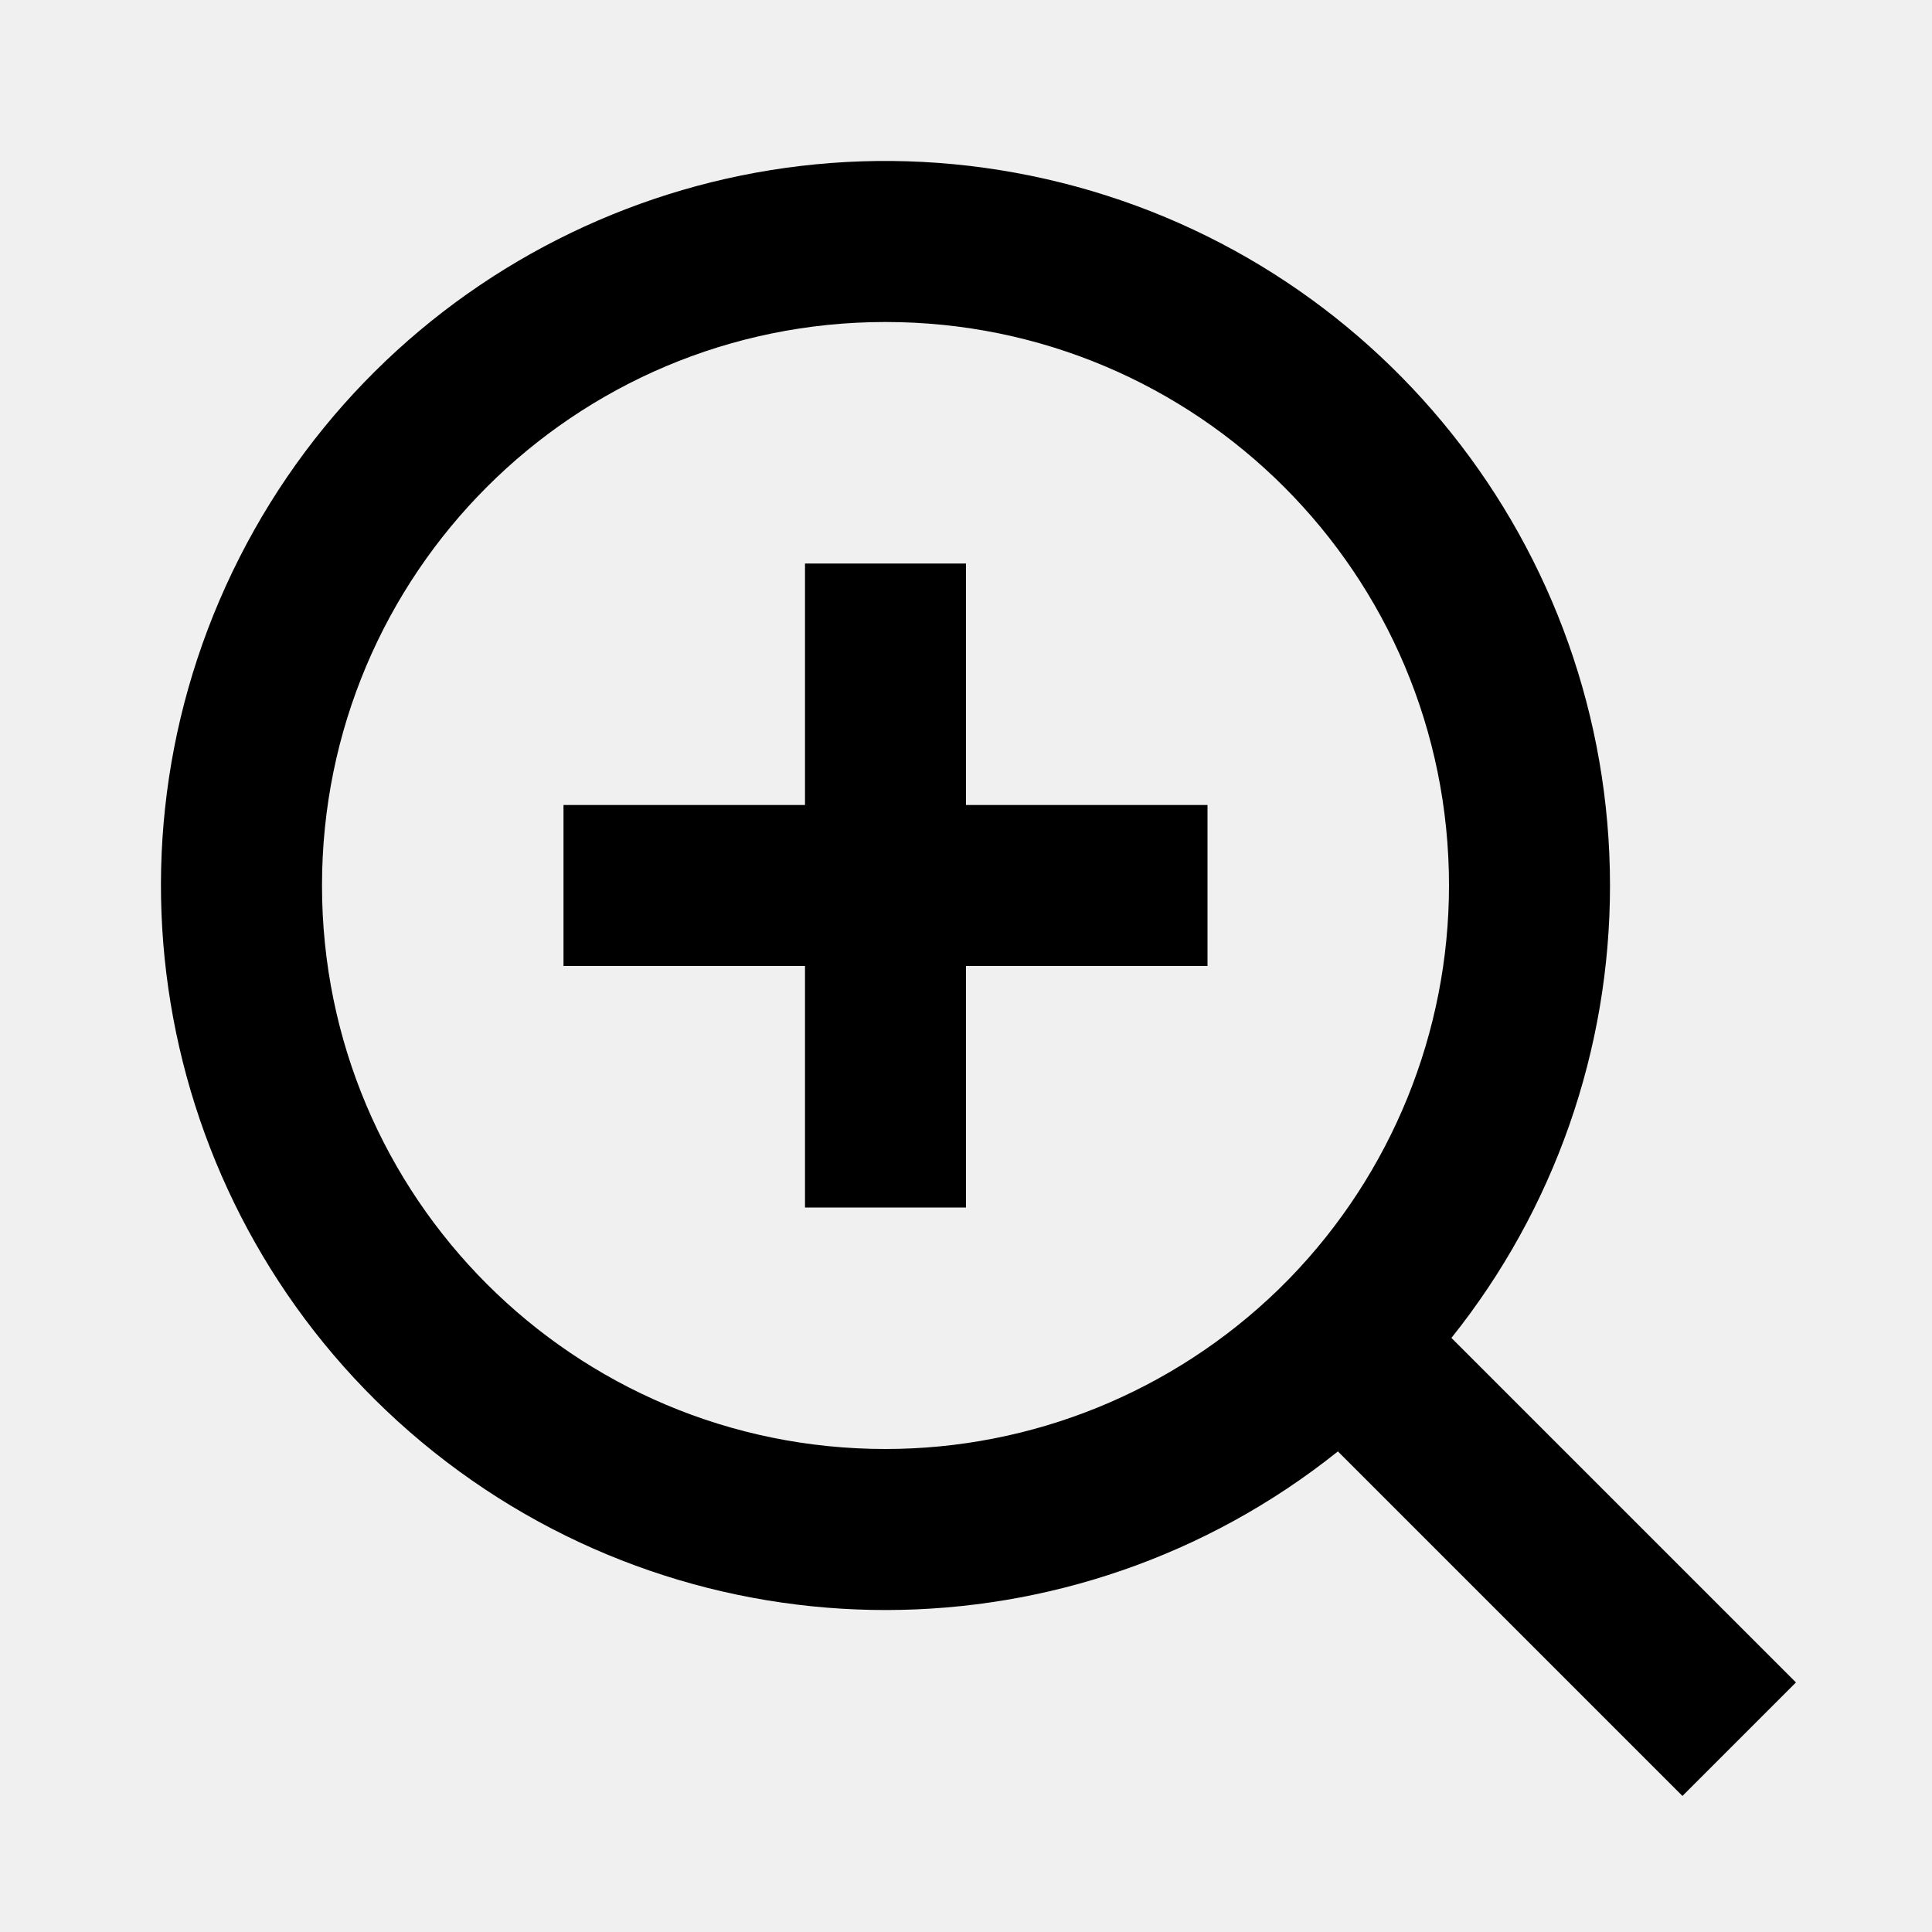
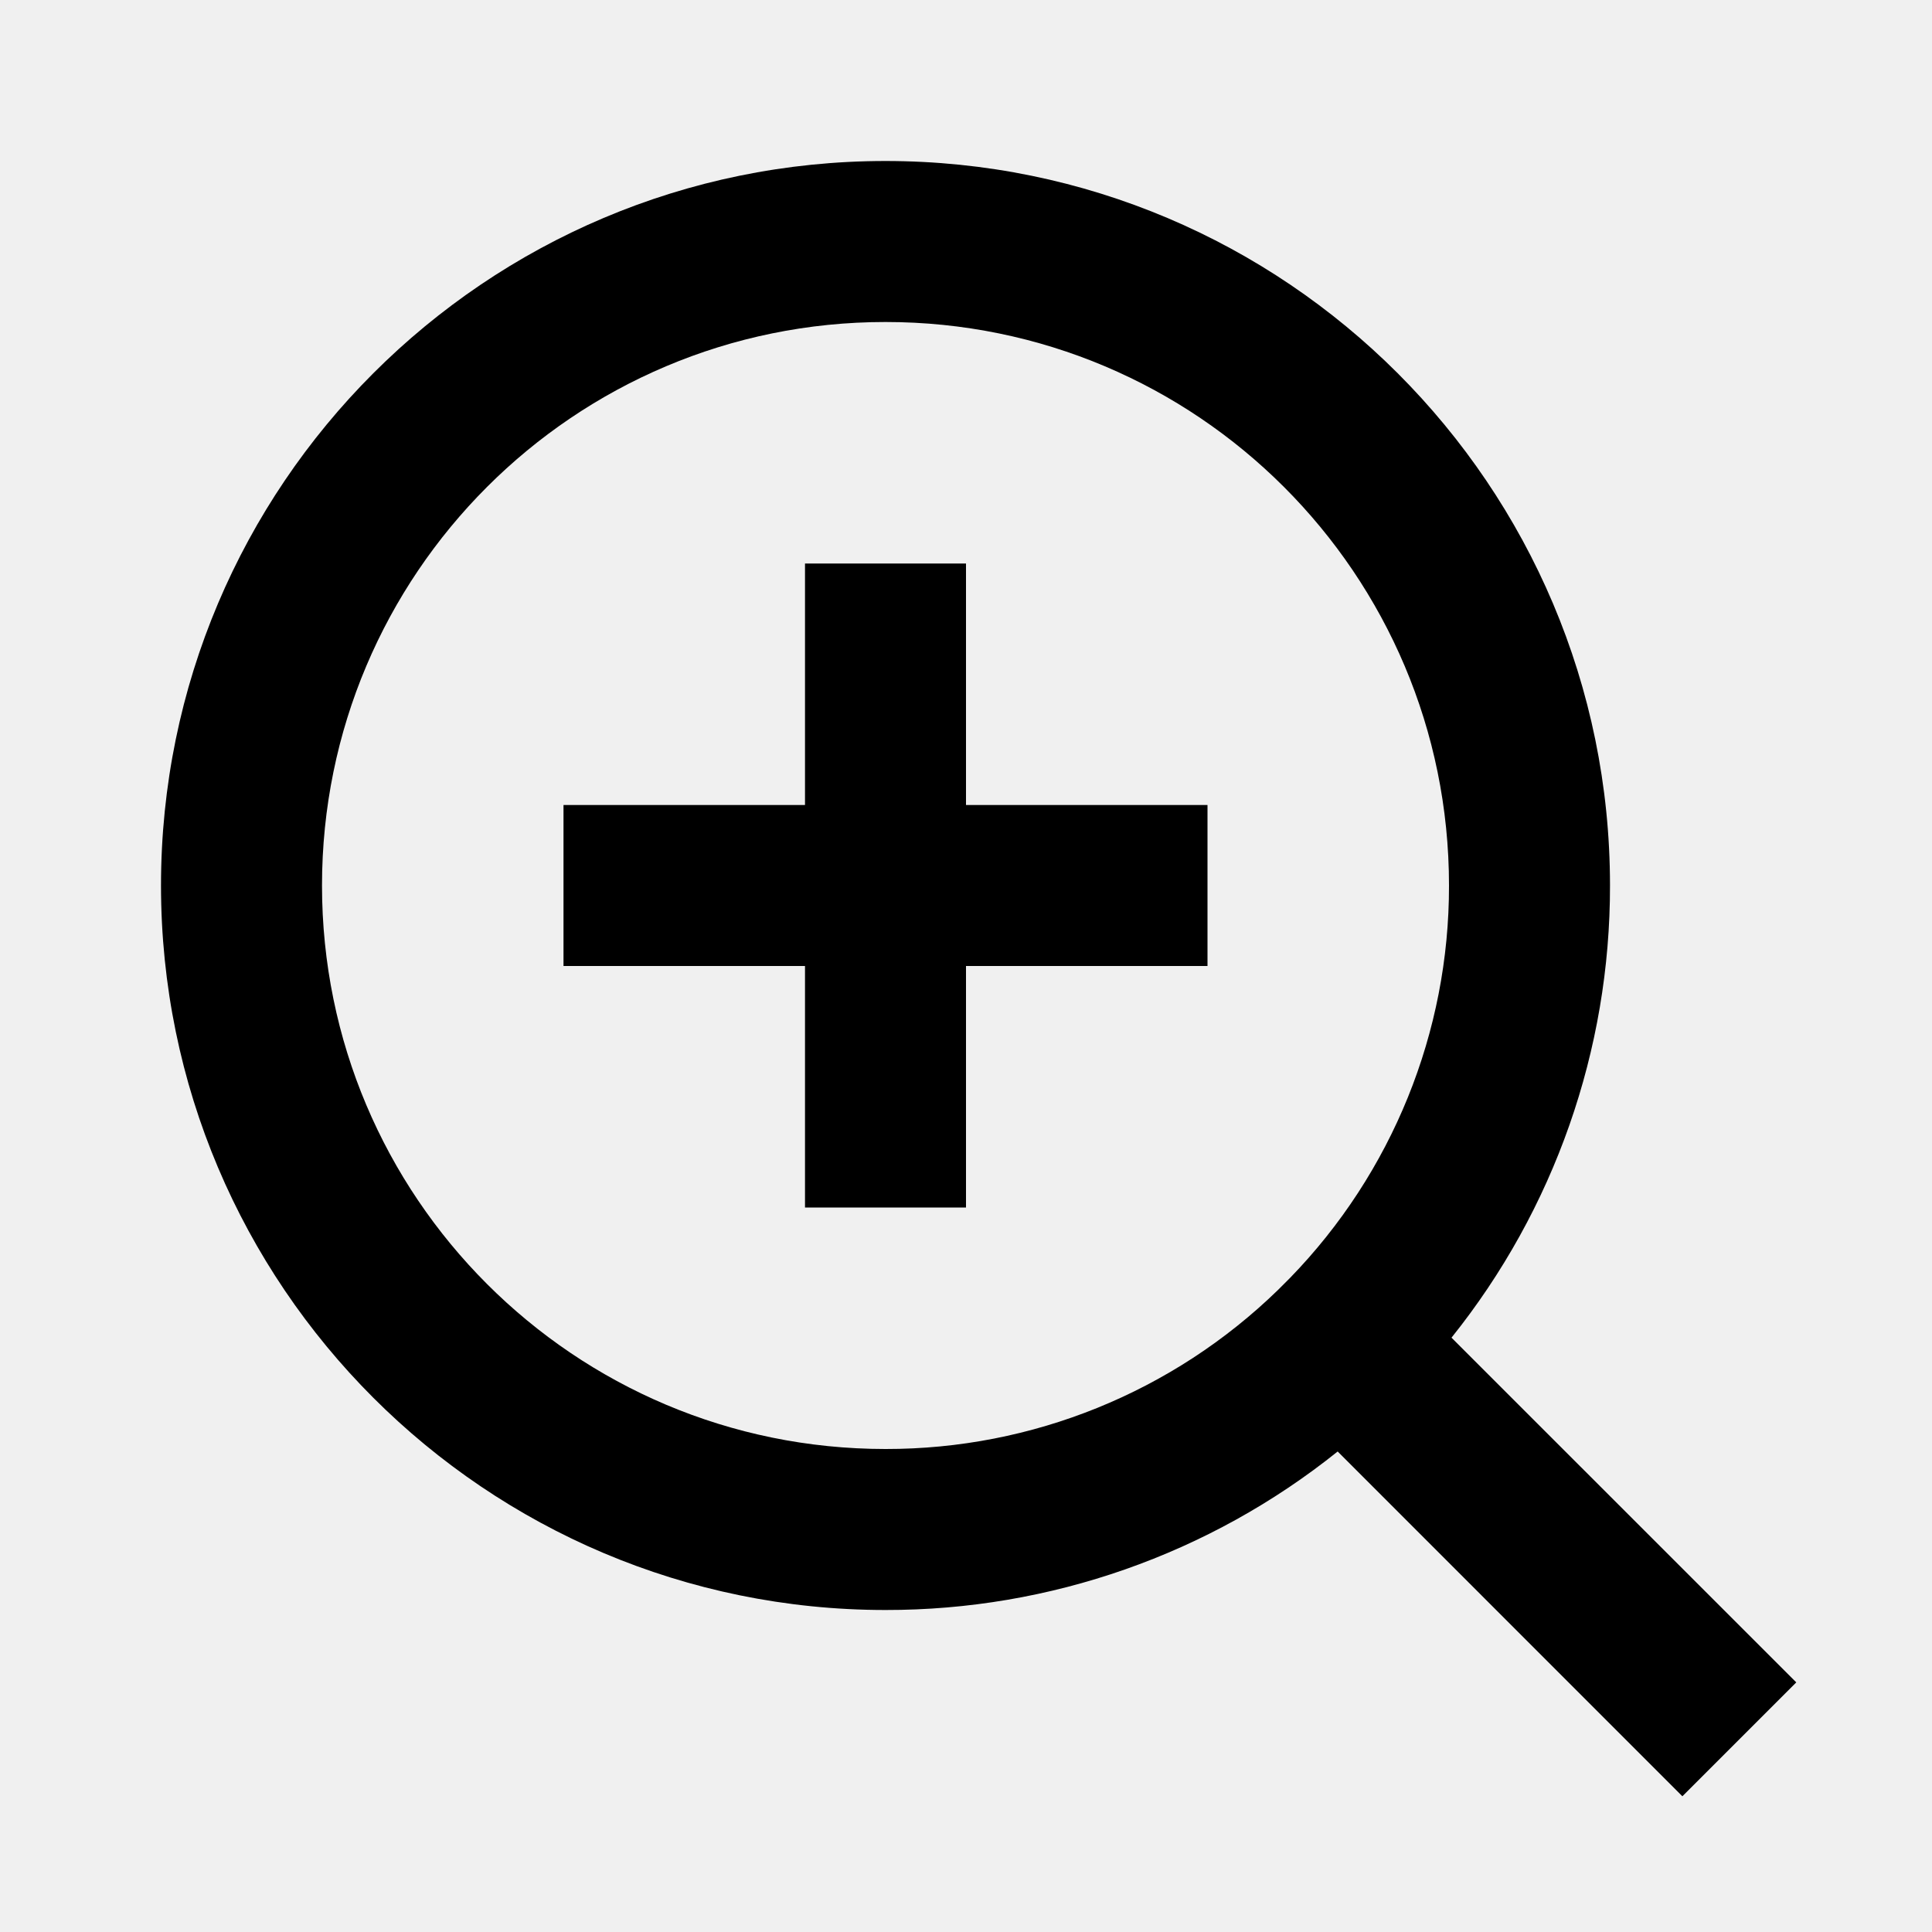
- <svg xmlns="http://www.w3.org/2000/svg" width="24" height="24" fill="none">
-   <mask id="a" style="mask-type:alpha" maskUnits="userSpaceOnUse" x="0" y="0" width="24" height="24">
-     <path d="M24 0H0v24h24V0Z" fill="#fff" />
-   </mask>
-   <g mask="url(#a)">
-     <path fill-rule="evenodd" clip-rule="evenodd" d="M20 11a9 9 0 1 0-3.38 7.03l4.28 4.28 1.41-1.41-4.28-4.28A8.988 8.988 0 0 0 20 11Zm-2 0c0-3.87-3.13-7-7-7s-7 3.13-7 7 3.13 7 7 7c1.82 0 3.57-.71 4.88-1.98l.14-.14A7.012 7.012 0 0 0 18 11Zm-8-1H7v2h3v3h2v-3h3v-2h-3V7h-2v3Z" fill="currentColor" />
-   </g>
+ <svg xmlns="http://www.w3.org/2000/svg" viewBox="0 0 24 24" fill="none">
+   <path d="m18.031 16.617 4.283 4.282-1.415 1.415-4.282-4.283A8.96 8.96 0 0 1 11 20c-4.968 0-9-4.032-9-9s4.032-9 9-9 9 4.032 9 9a8.96 8.96 0 0 1-1.969 5.617Zm-2.006-.742A6.977 6.977 0 0 0 18 11c0-3.868-3.133-7-7-7-3.868 0-7 3.132-7 7 0 3.867 3.132 7 7 7a6.977 6.977 0 0 0 4.875-1.975l.15-.15ZM10 10V7h2v3h3v2h-3v3h-2v-3H7v-2h3Z" fill="currentColor" />
</svg>
